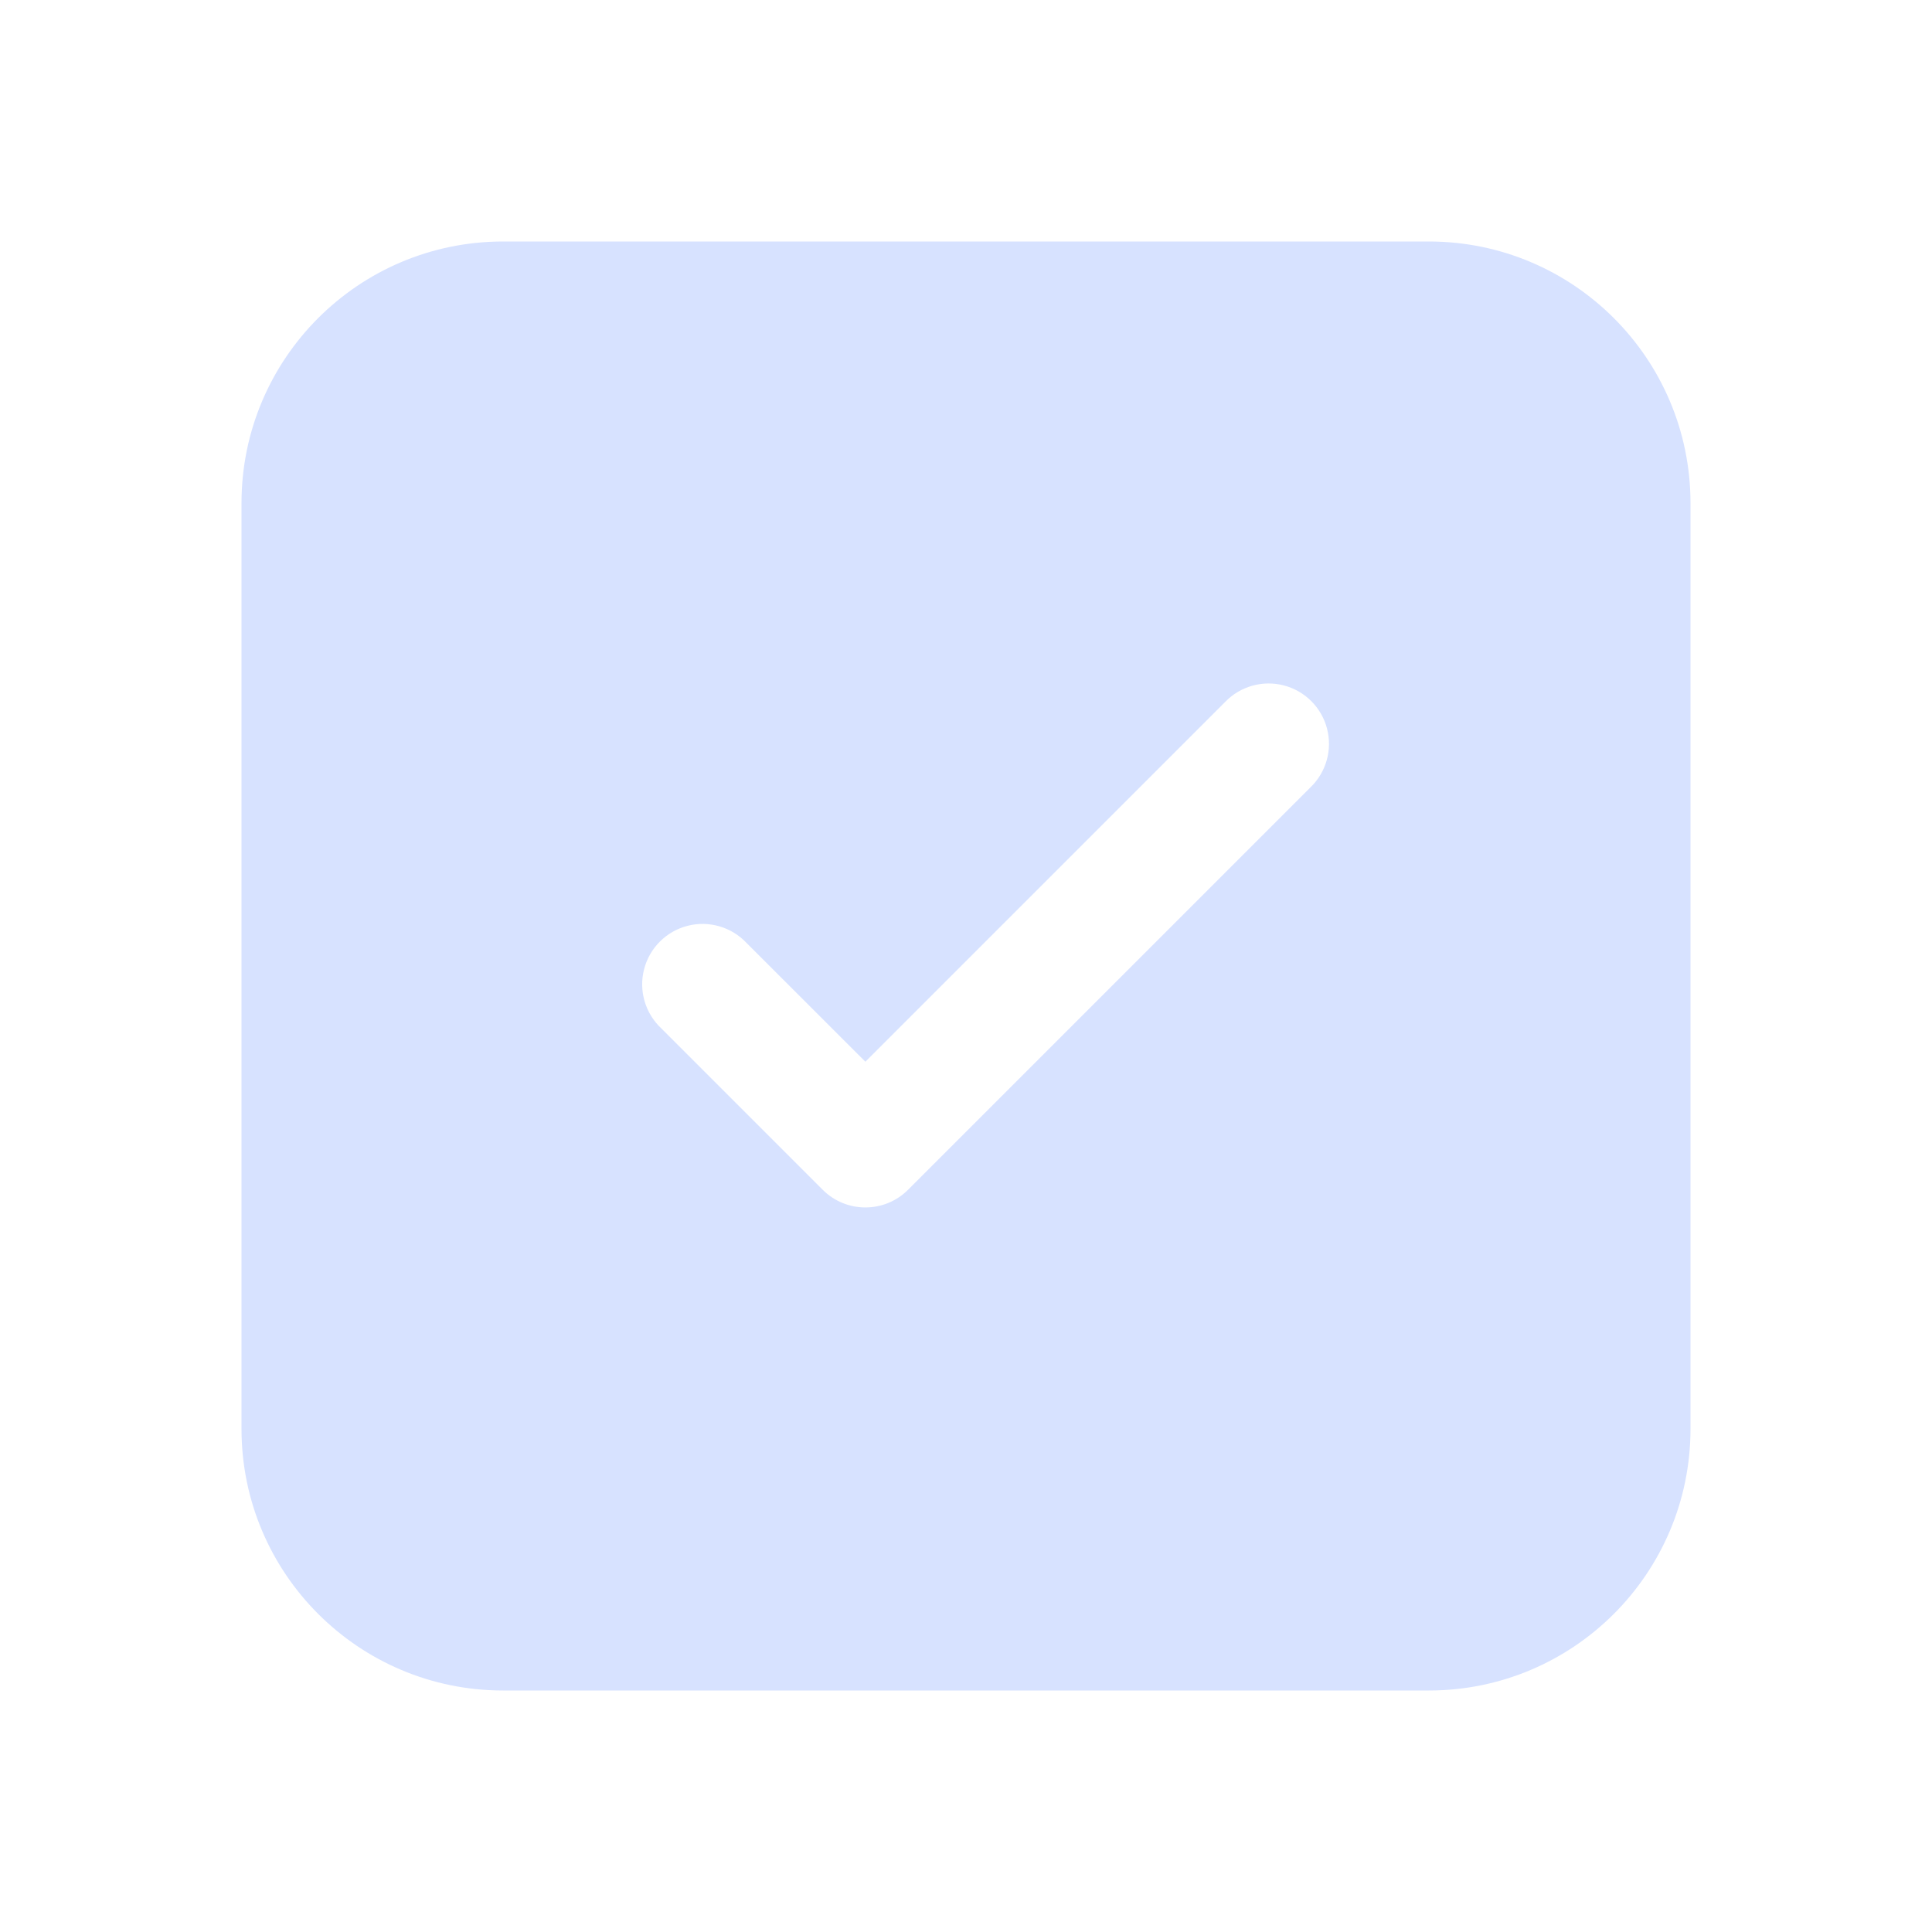
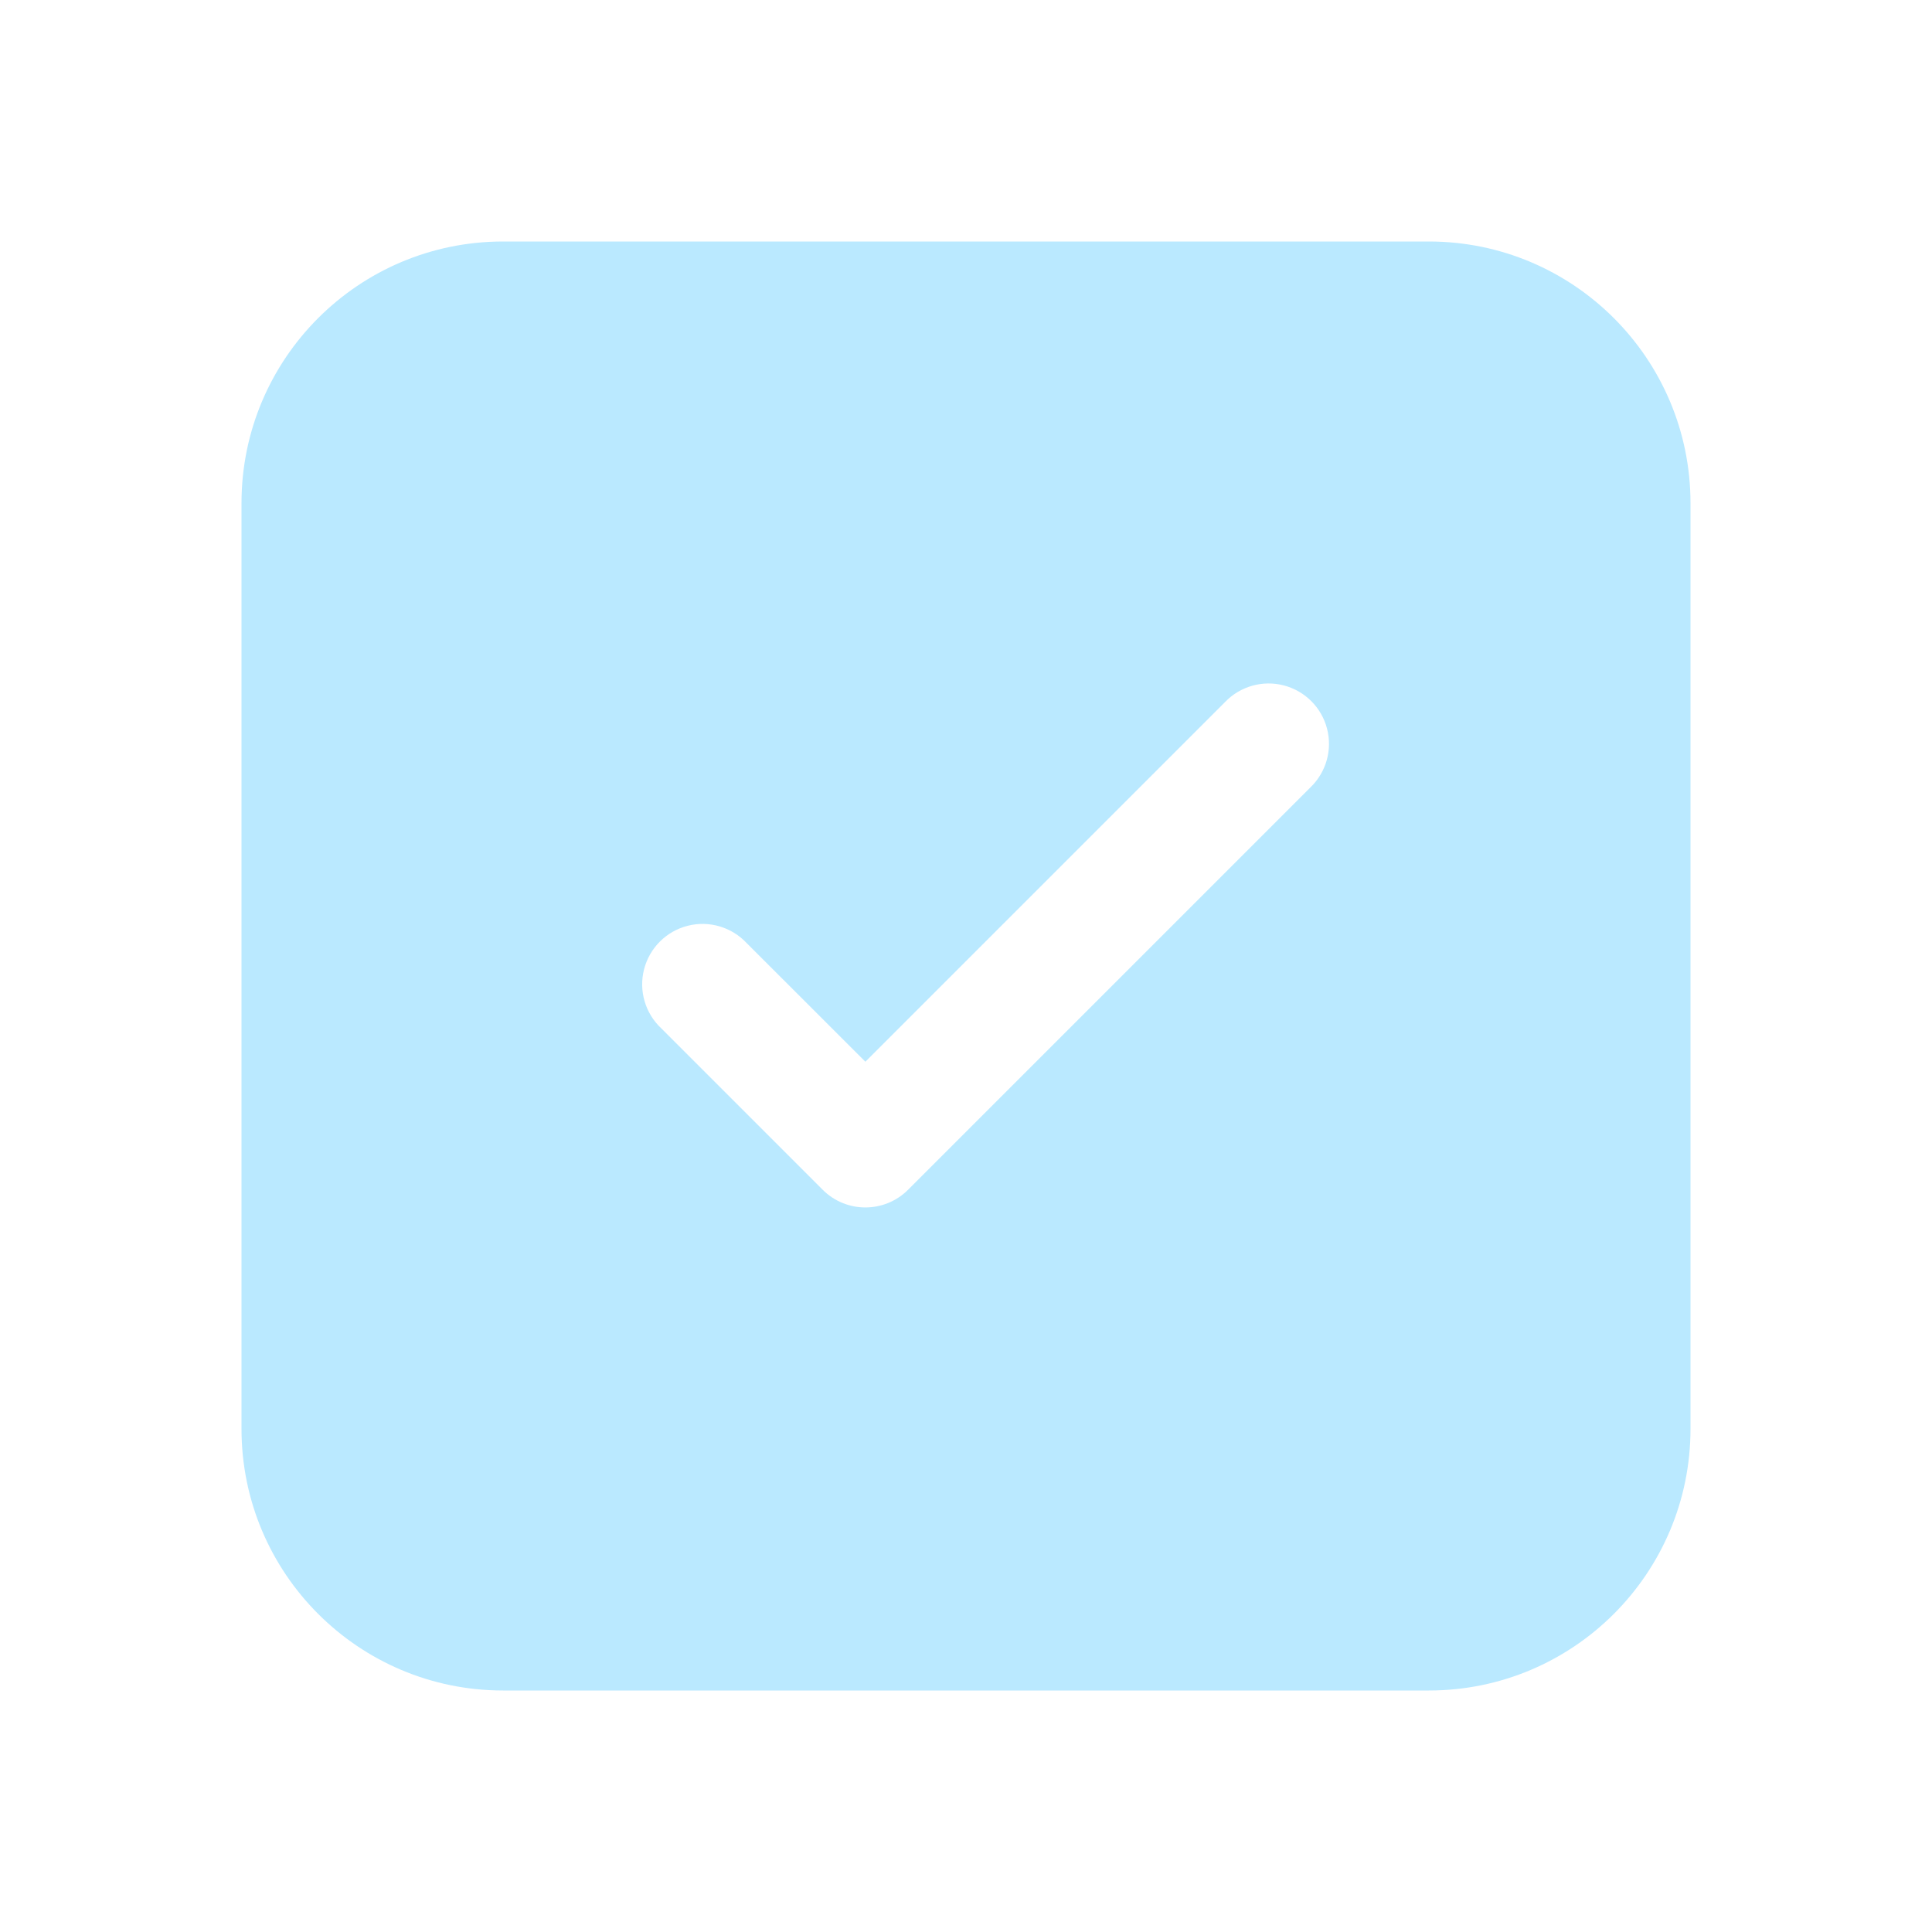
<svg xmlns="http://www.w3.org/2000/svg" width="24" height="24" fill="none" viewBox="0 0 24 24">
-   <path d="M6.25 3A3.25 3.25 0 0 0 3 6.25v11.5A3.25 3.25 0 0 0 6.25 21h11.5A3.25 3.25 0 0 0 21 17.75V6.25A3.25 3.25 0 0 0 17.75 3H6.25Zm10.03 6.78-5 5a.75.75 0 0 1-1.06 0l-2.004-2.004a.75.75 0 1 1 1.06-1.06l1.474 1.473 4.47-4.47a.75.75 0 1 1 1.06 1.061Z" fill="#d7e2ff" />
+   <path d="M6.25 3A3.25 3.25 0 0 0 3 6.25v11.5A3.25 3.25 0 0 0 6.25 21h11.5A3.25 3.25 0 0 0 21 17.75V6.25A3.25 3.25 0 0 0 17.75 3H6.25Zm10.03 6.78-5 5a.75.75 0 0 1-1.06 0l-2.004-2.004a.75.75 0 1 1 1.06-1.06l1.474 1.473 4.47-4.47a.75.75 0 1 1 1.06 1.061Z" fill="#bae9ff" />
</svg>
